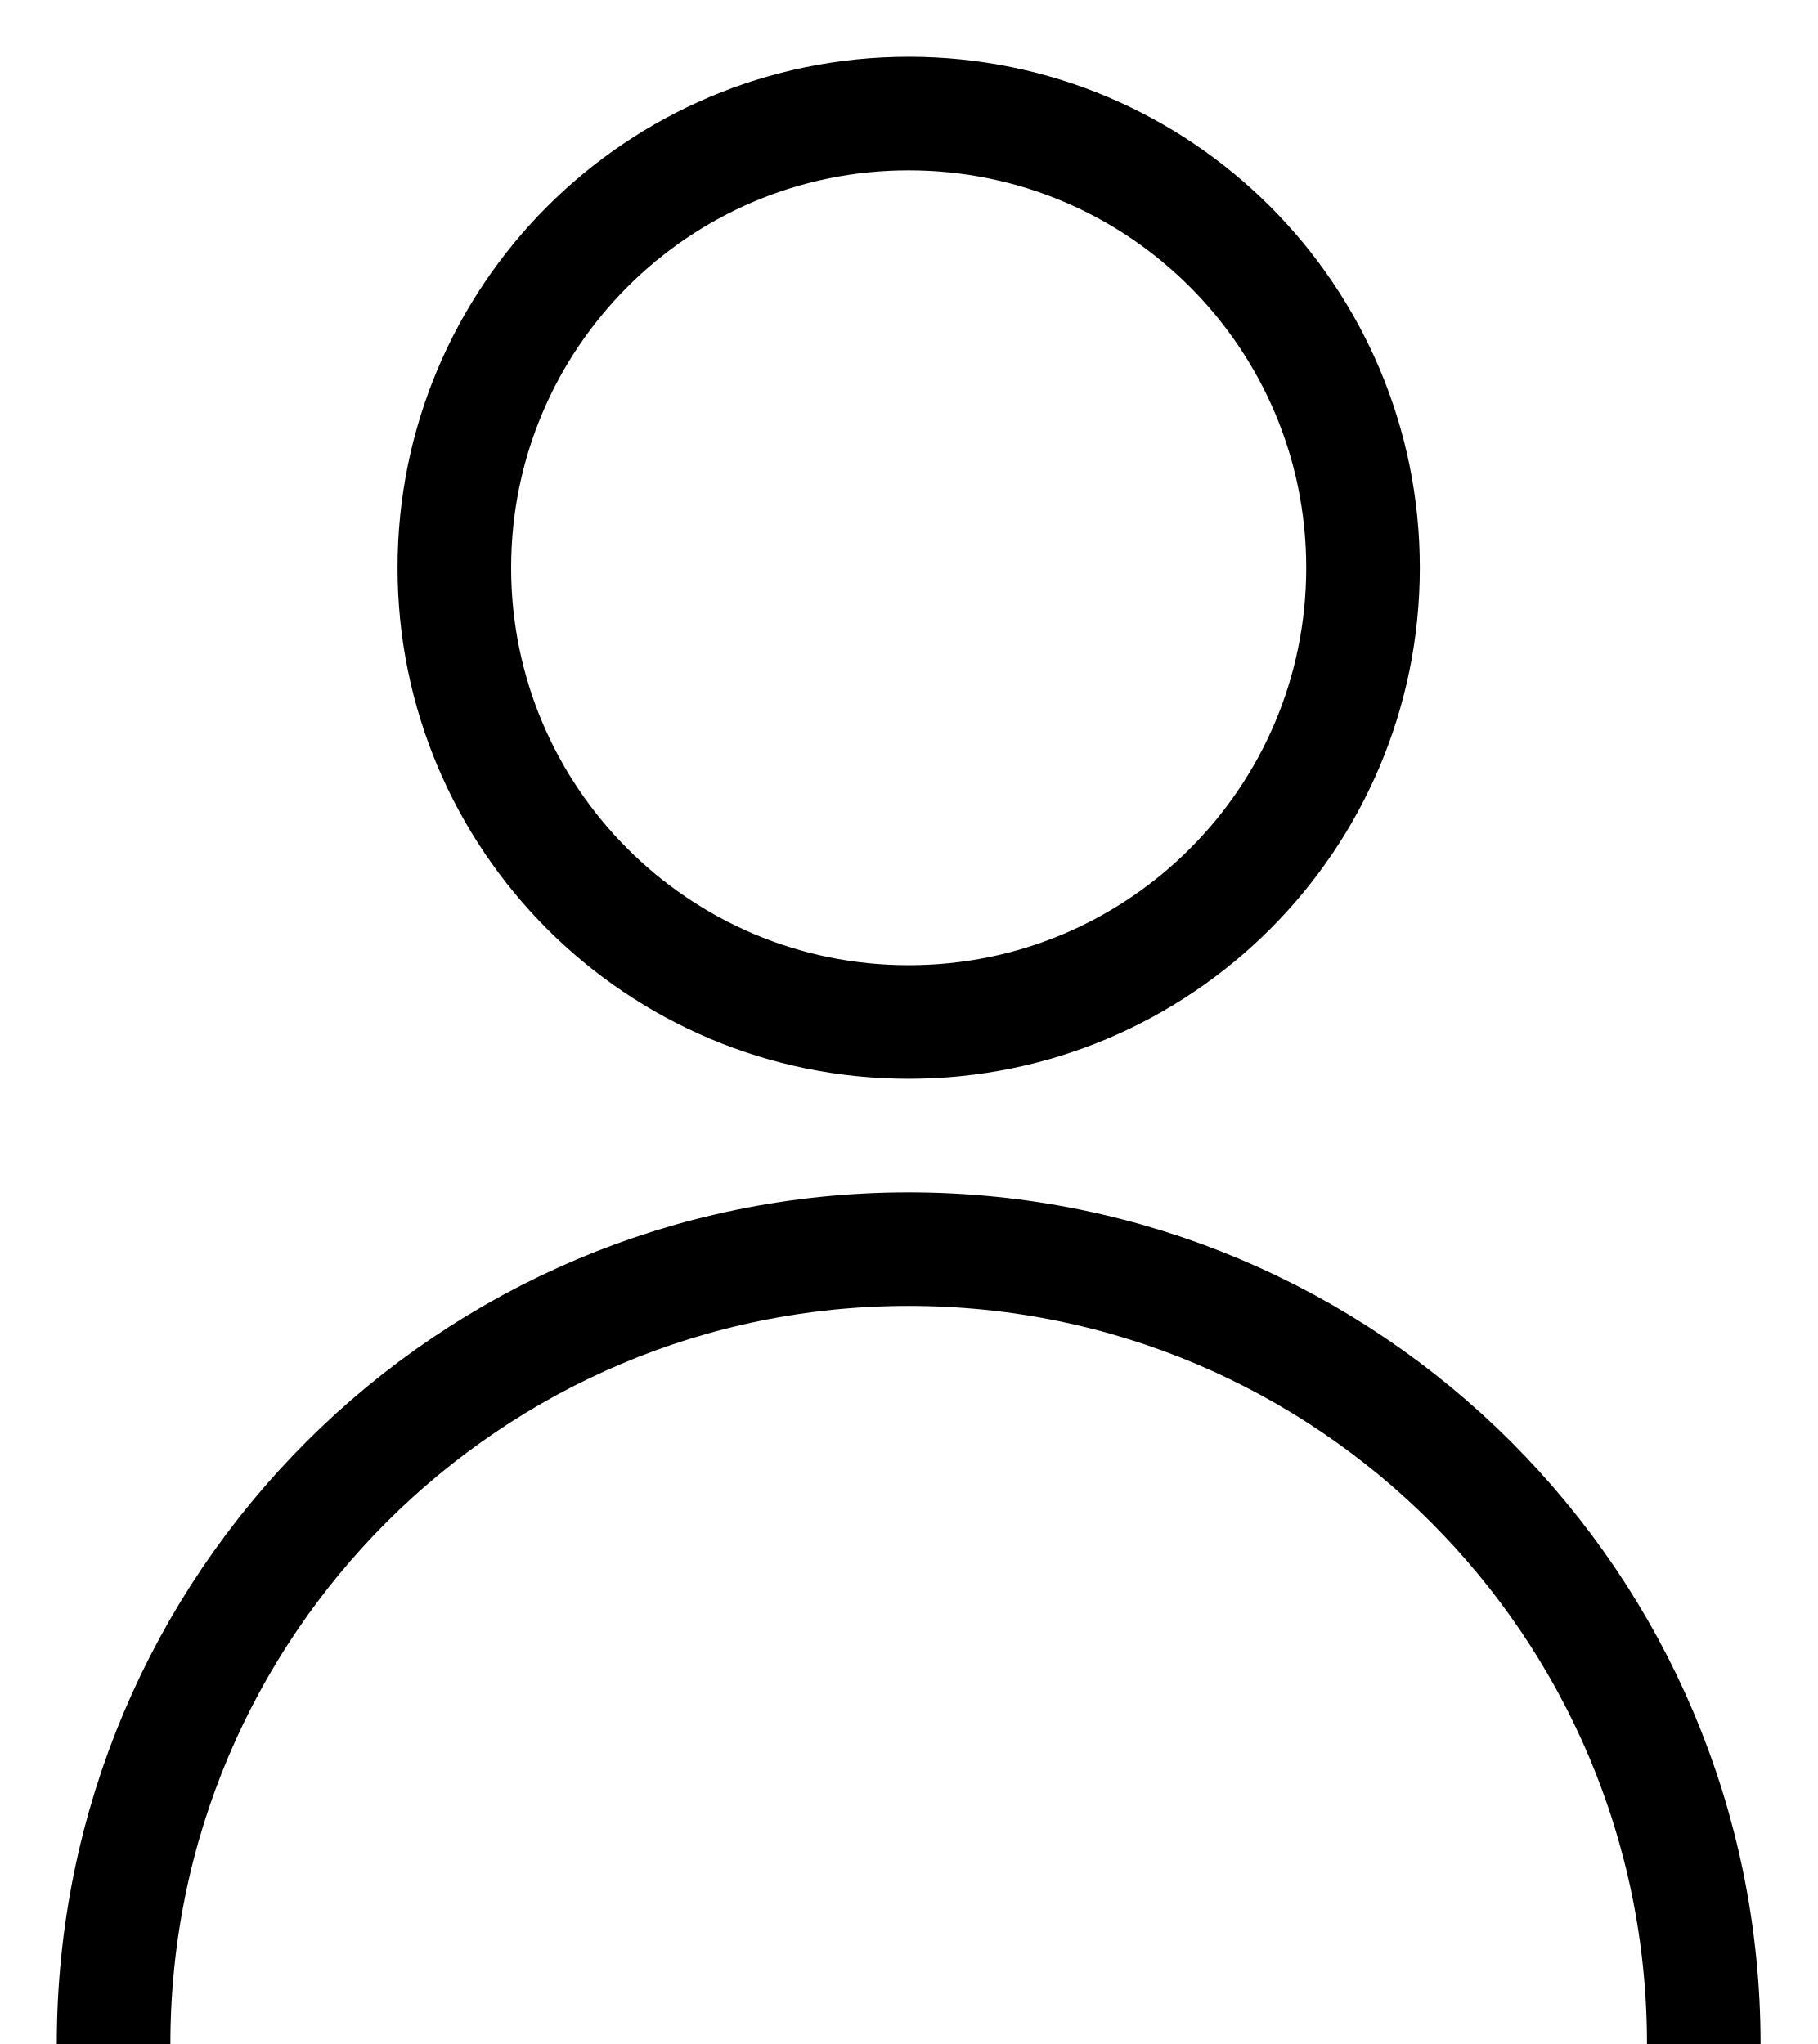
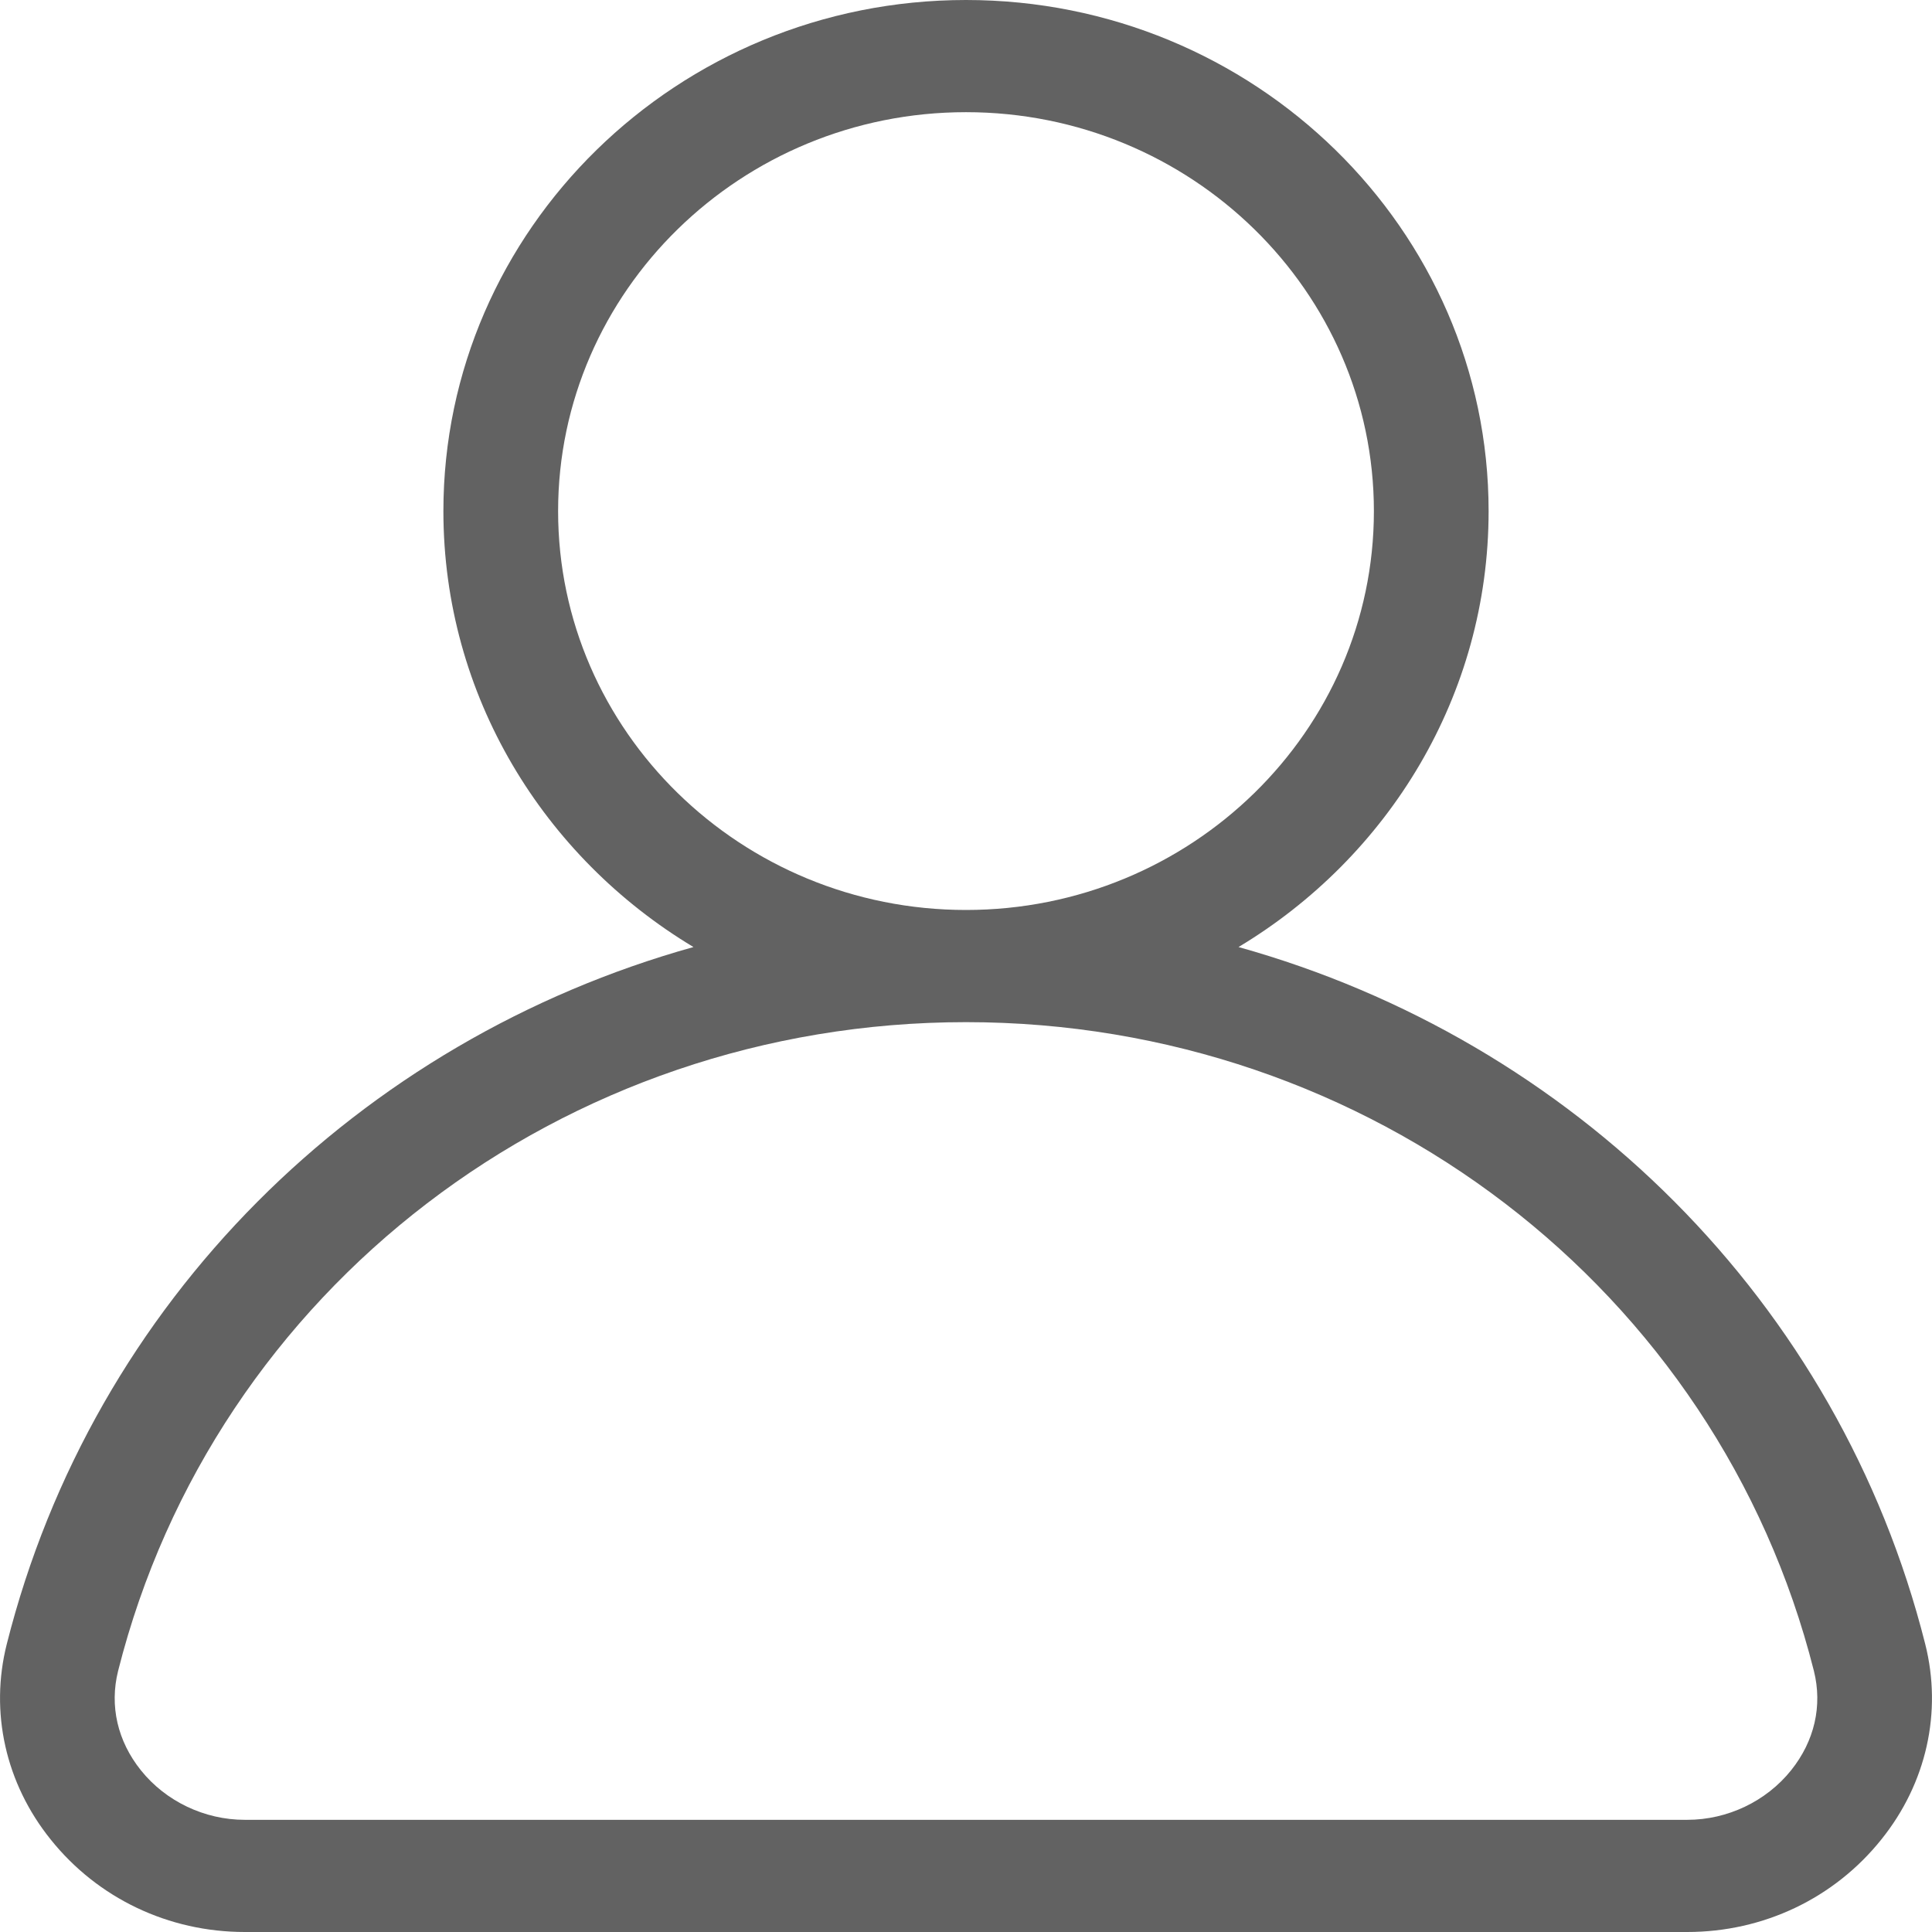
- <svg xmlns="http://www.w3.org/2000/svg" width="16" height="18" viewBox="0 0 16 18" fill="none">
-   <path d="M15 18C15 14.134 11.866 11 8 11C4.134 11 1 14.134 1 18M8 9C10.209 9 12 7.209 12 5C12 2.791 10.209 1 8 1C5.791 1 4 2.791 4 5C4 7.209 5.791 9 8 9Z" stroke="black" />
+ <svg xmlns="http://www.w3.org/2000/svg" width="16" height="16" viewBox="0 0 16 16" fill="none">
+   <path fill-rule="evenodd" clip-rule="evenodd" d="M14.833 14.661C14.627 14.918 14.306 15.071 13.973 15.071H2.027C1.694 15.071 1.373 14.918 1.167 14.661C0.973 14.419 0.906 14.127 0.978 13.838C1.776 10.675 4.663 8.465 8 8.465C11.337 8.465 14.224 10.675 15.022 13.838C15.094 14.127 15.027 14.419 14.833 14.661ZM4.622 4.233C4.622 2.412 6.137 0.929 8 0.929C9.863 0.929 11.378 2.412 11.378 4.233C11.378 6.055 9.863 7.536 8 7.536C6.137 7.536 4.622 6.055 4.622 4.233ZM15.944 13.616C15.228 10.775 13.023 8.615 10.257 7.843C11.498 7.098 12.328 5.759 12.328 4.233C12.328 1.899 10.387 0 8 0C5.613 0 3.672 1.899 3.672 4.233C3.672 5.759 4.502 7.098 5.743 7.843C2.977 8.615 0.772 10.775 0.056 13.616C-0.086 14.179 0.046 14.769 0.419 15.233C0.809 15.721 1.396 16 2.027 16H13.973C14.604 16 15.191 15.721 15.581 15.233C15.954 14.769 16.086 14.179 15.944 13.616Z" fill="#626262" />
</svg>
